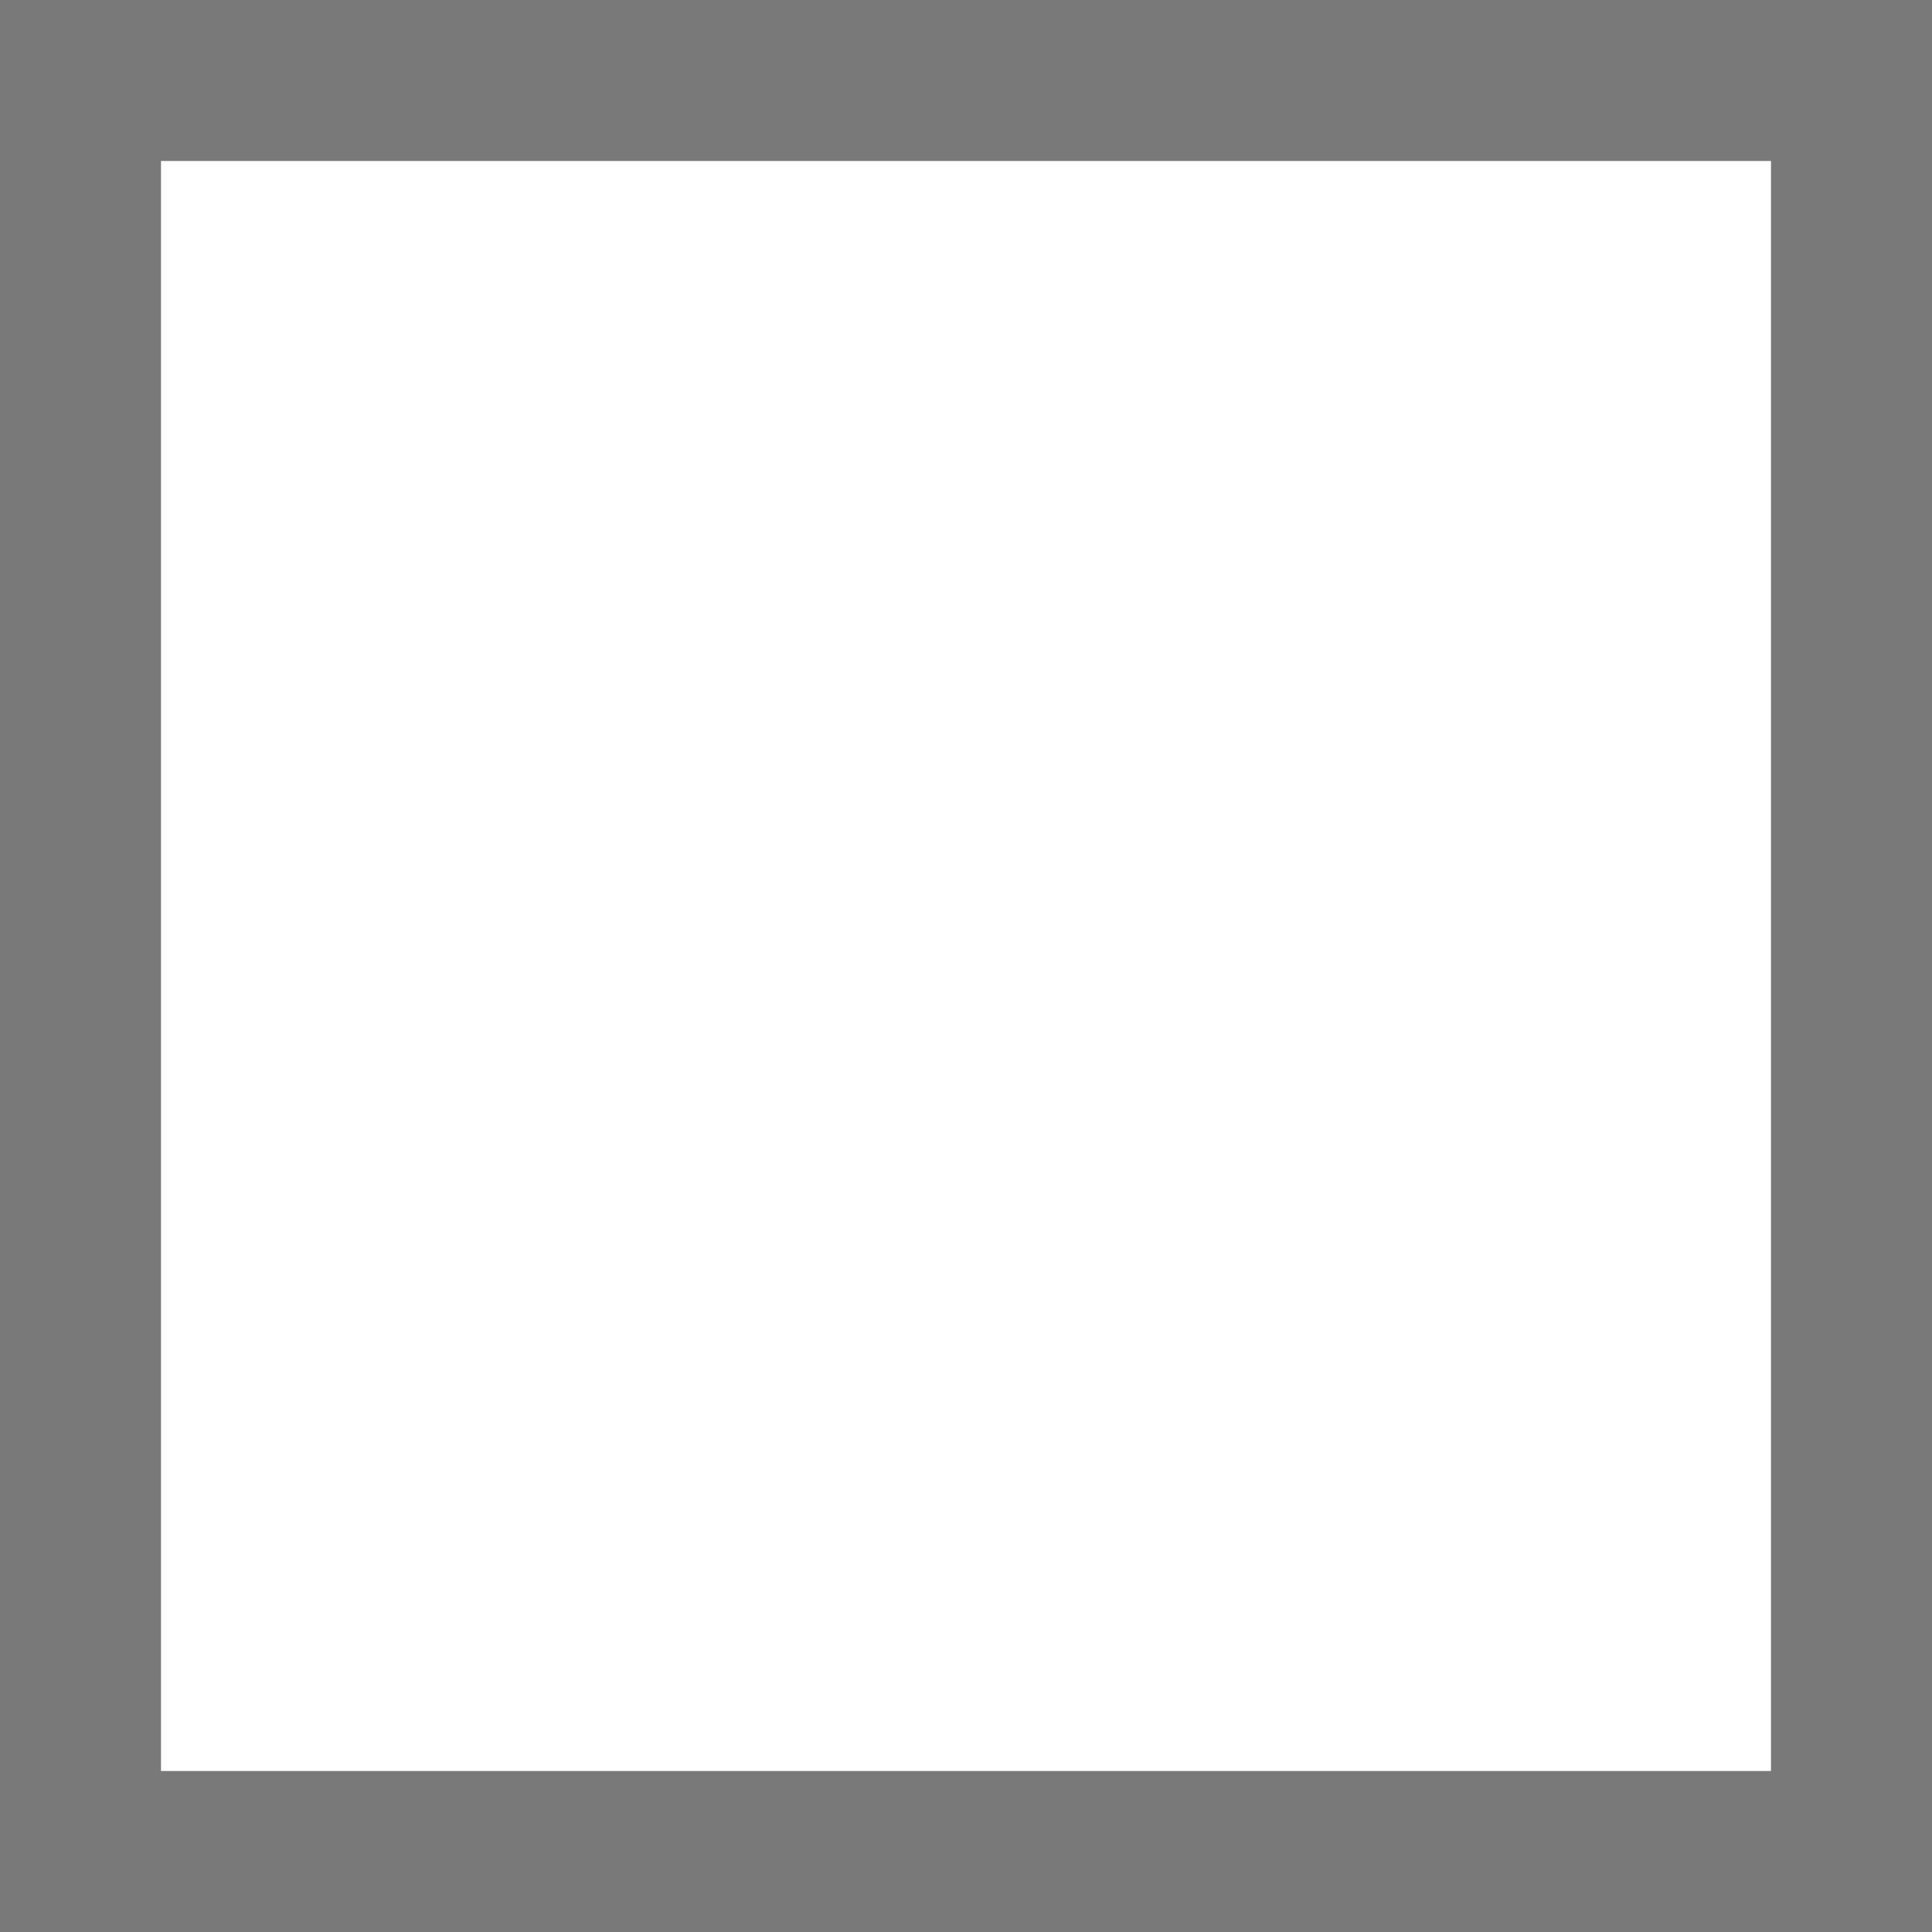
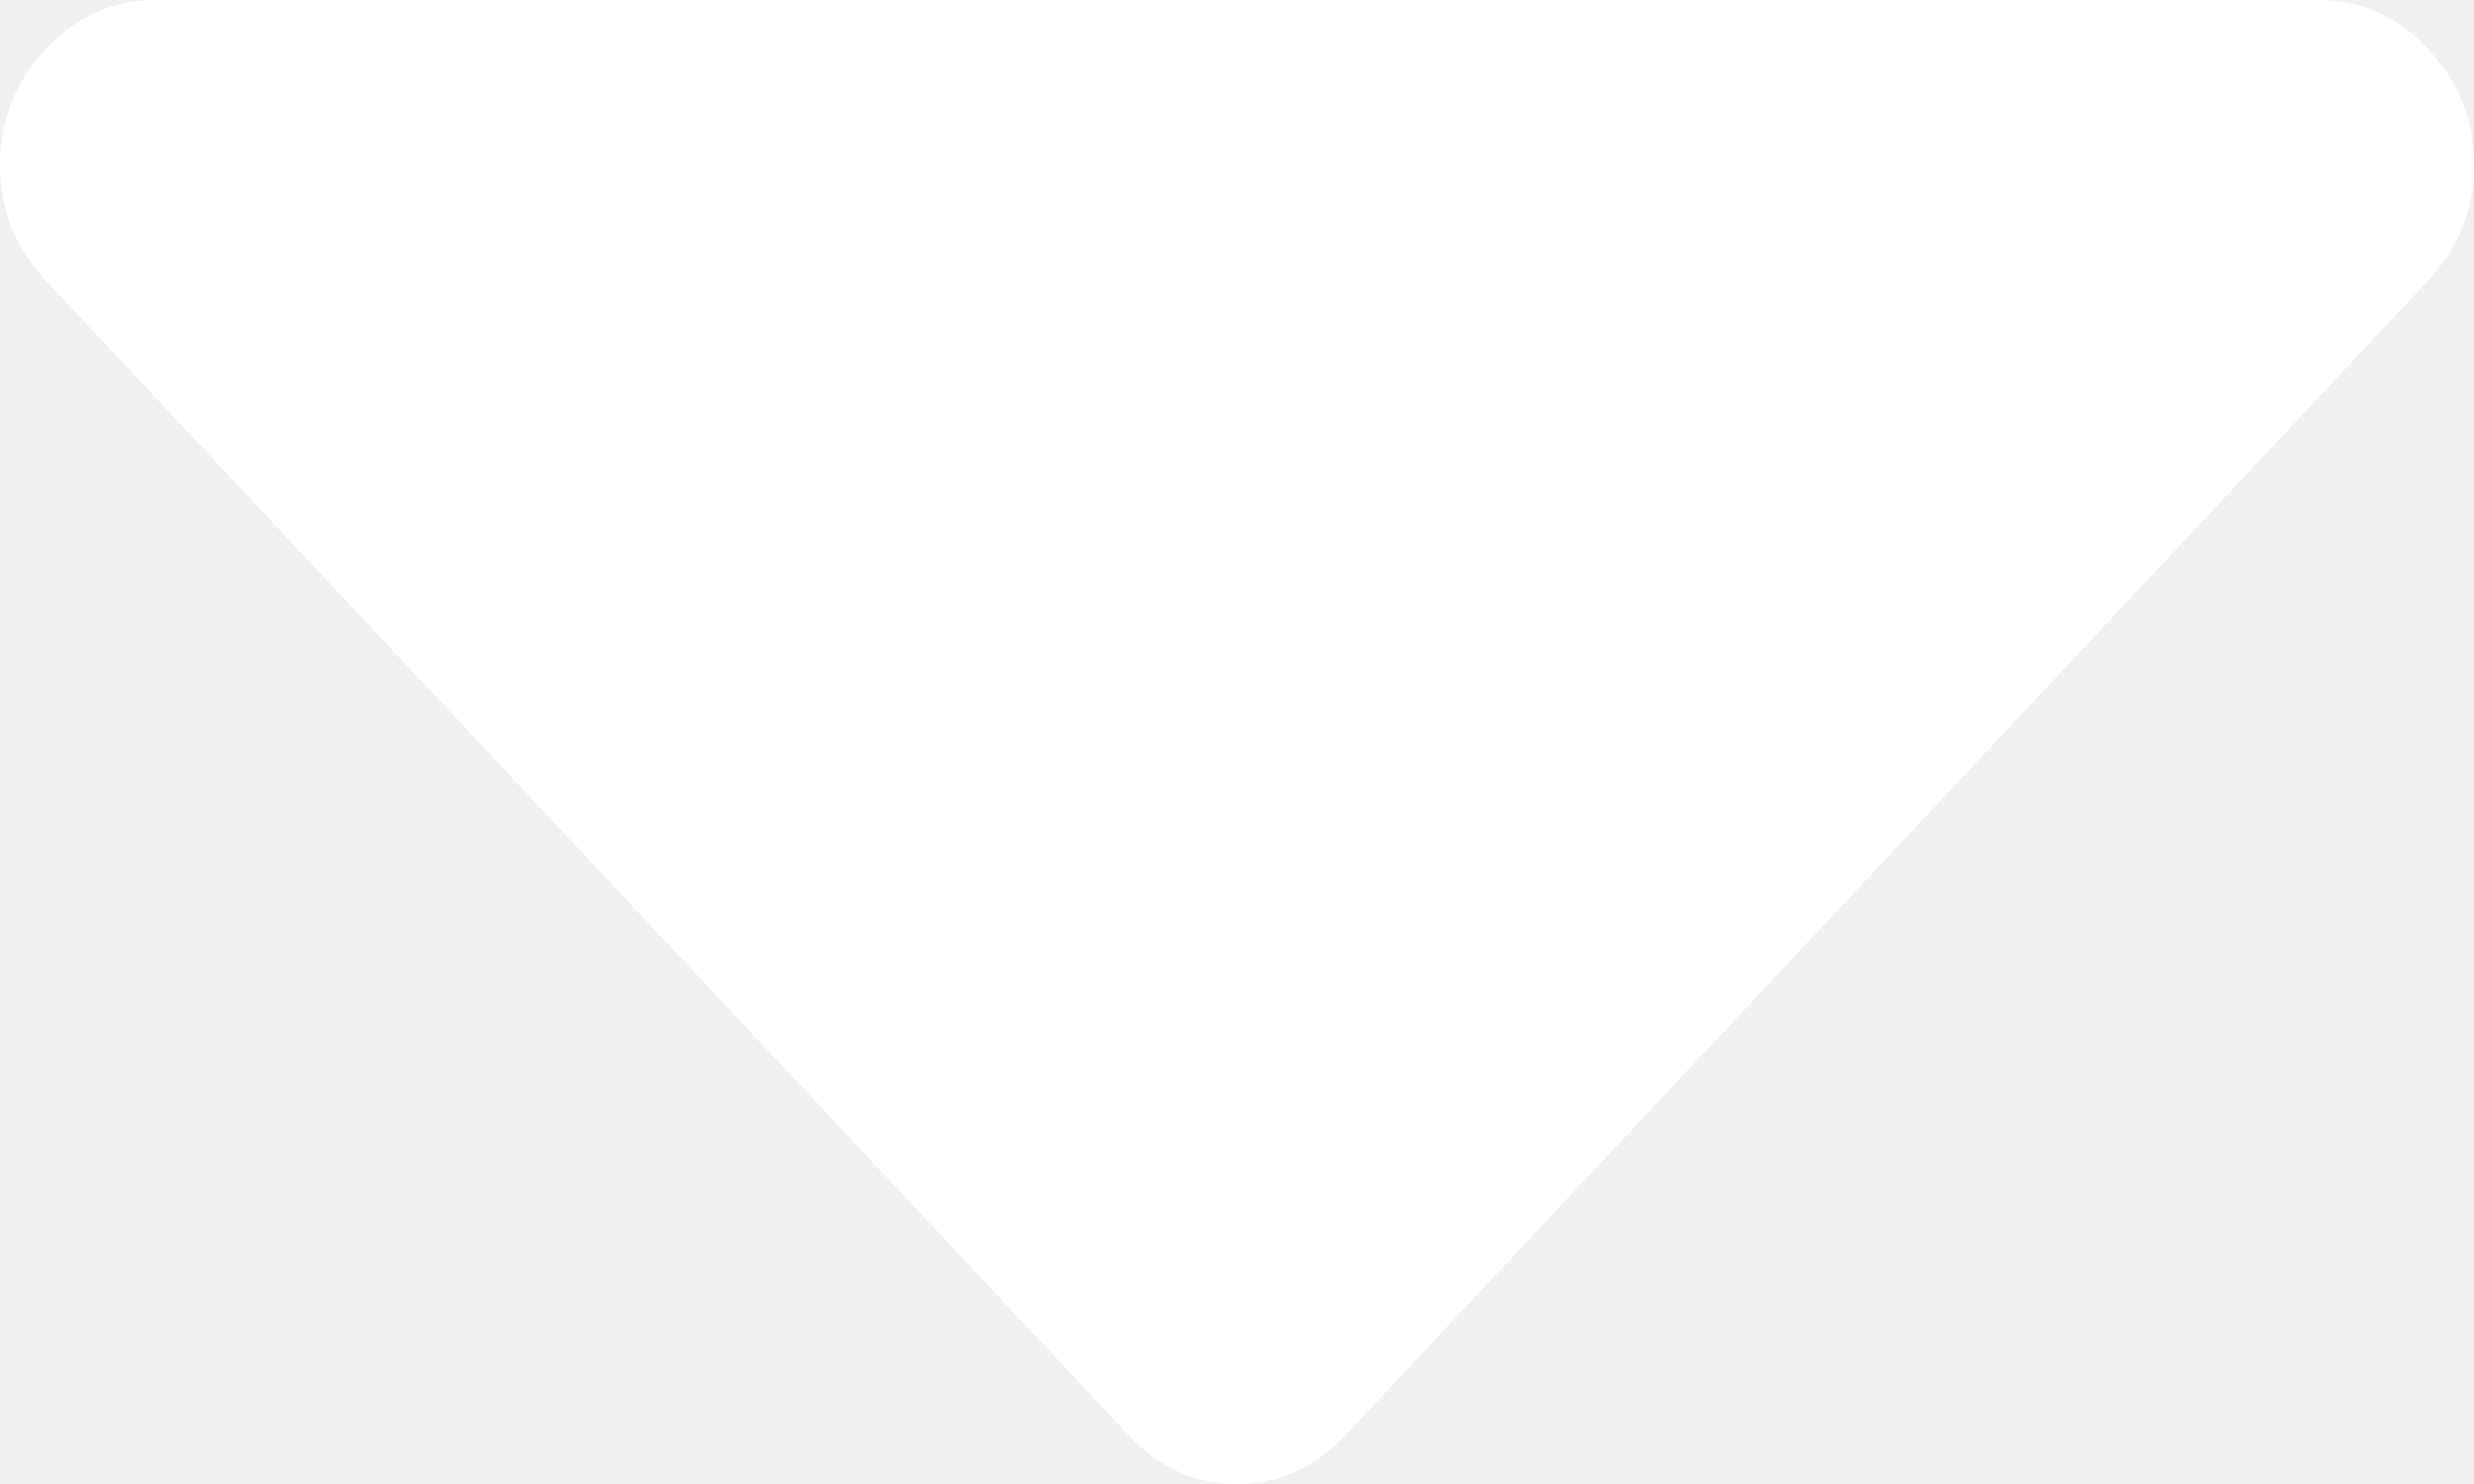
- <svg xmlns="http://www.w3.org/2000/svg" version="1.1" width="12px" height="12px" viewBox="592 195.5  12 12">
-   <path d="M 592.5 196  L 603.5 196  L 603.5 207  L 592.5 207  L 592.5 196  Z " fill-rule="nonzero" fill="#ffffff" stroke="none" />
-   <path d="M 592.5 196  L 603.5 196  L 603.5 207  L 592.5 207  L 592.5 196  Z " stroke-width="1" stroke="#797979" fill="none" />
+ <svg xmlns="http://www.w3.org/2000/svg" version="1.1" width="10px" height="6px">
+   <g transform="translate(-1295 -23 )">
+     <path d="M 9.814 0.198  C 9.938 0.33  10 0.486  10 0.667  C 10 0.847  9.938 1.003  9.814 1.135  L 5.439 5.802  C 5.316 5.934  5.169 6  5 6  C 4.831 6  4.684 5.934  4.561 5.802  L 0.186 1.135  C 0.062 1.003  0 0.847  0 0.667  C 0 0.486  0.062 0.33  0.186 0.198  C 0.309 0.066  0.456 0  0.625 0  L 9.375 0  C 9.544 0  9.691 0.066  9.814 0.198  Z " fill-rule="nonzero" fill="#ffffff" stroke="none" transform="matrix(1 0 0 1 1295 23 )" />
+   </g>
</svg>
